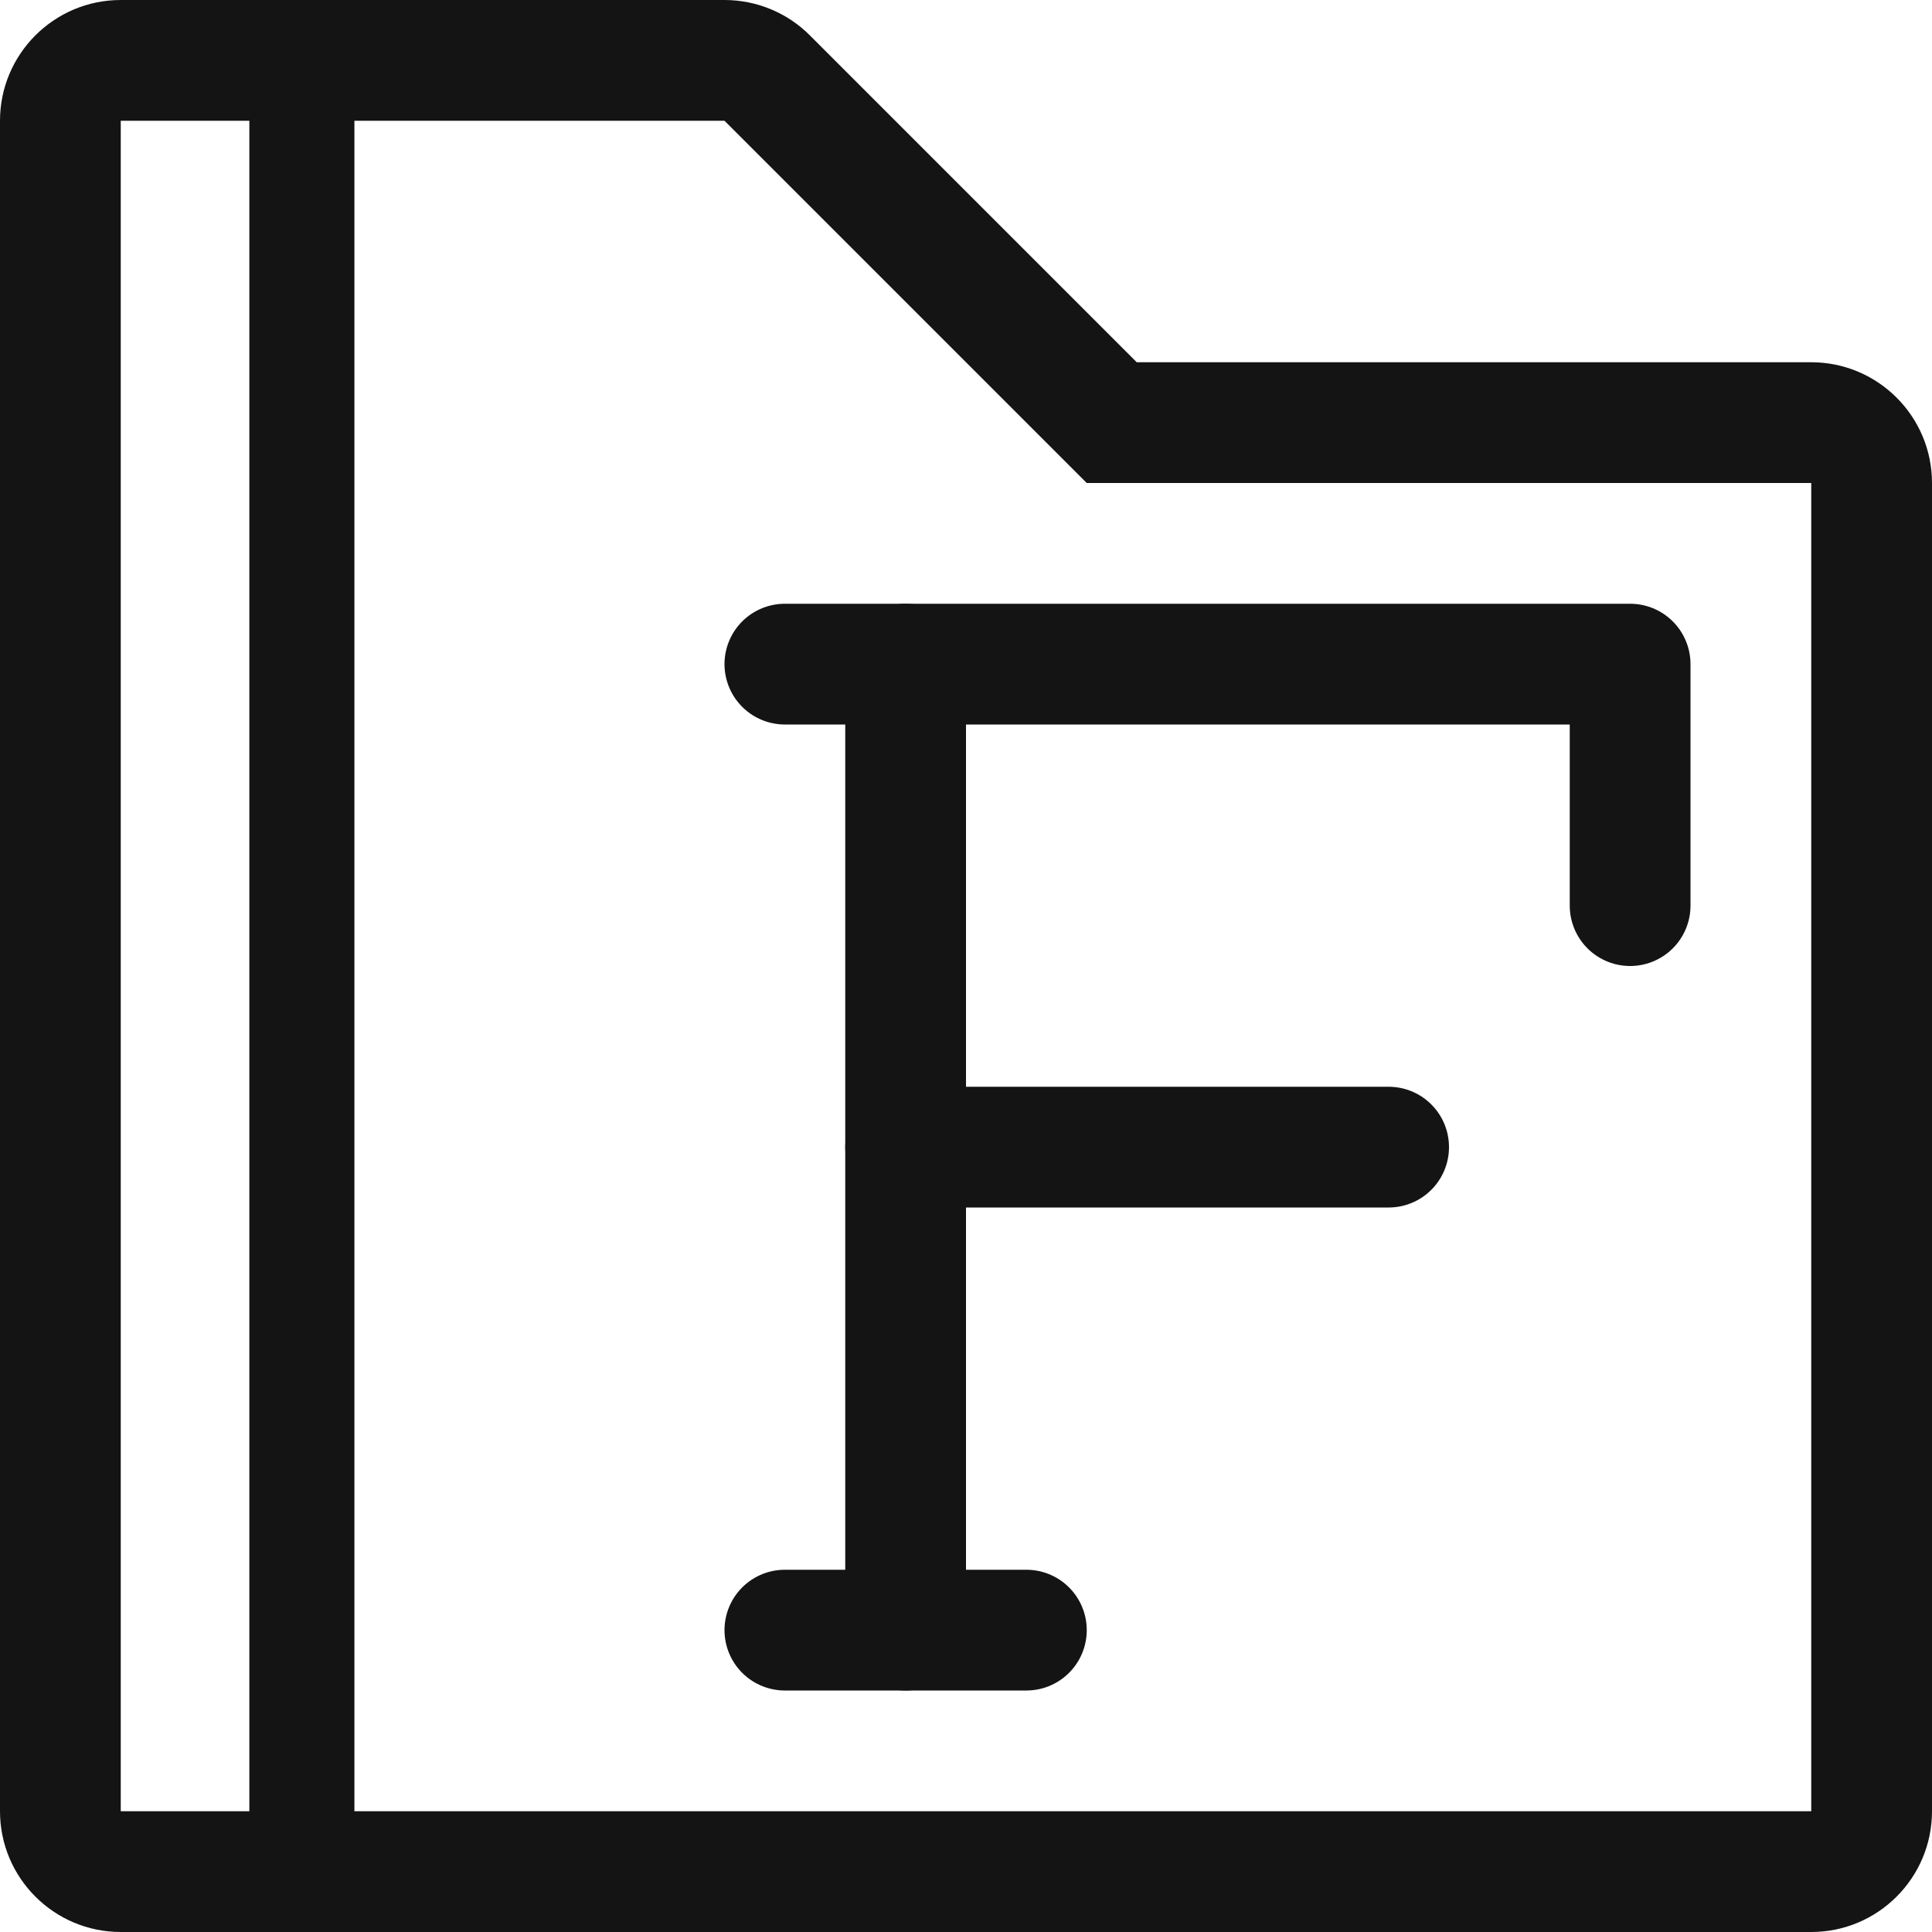
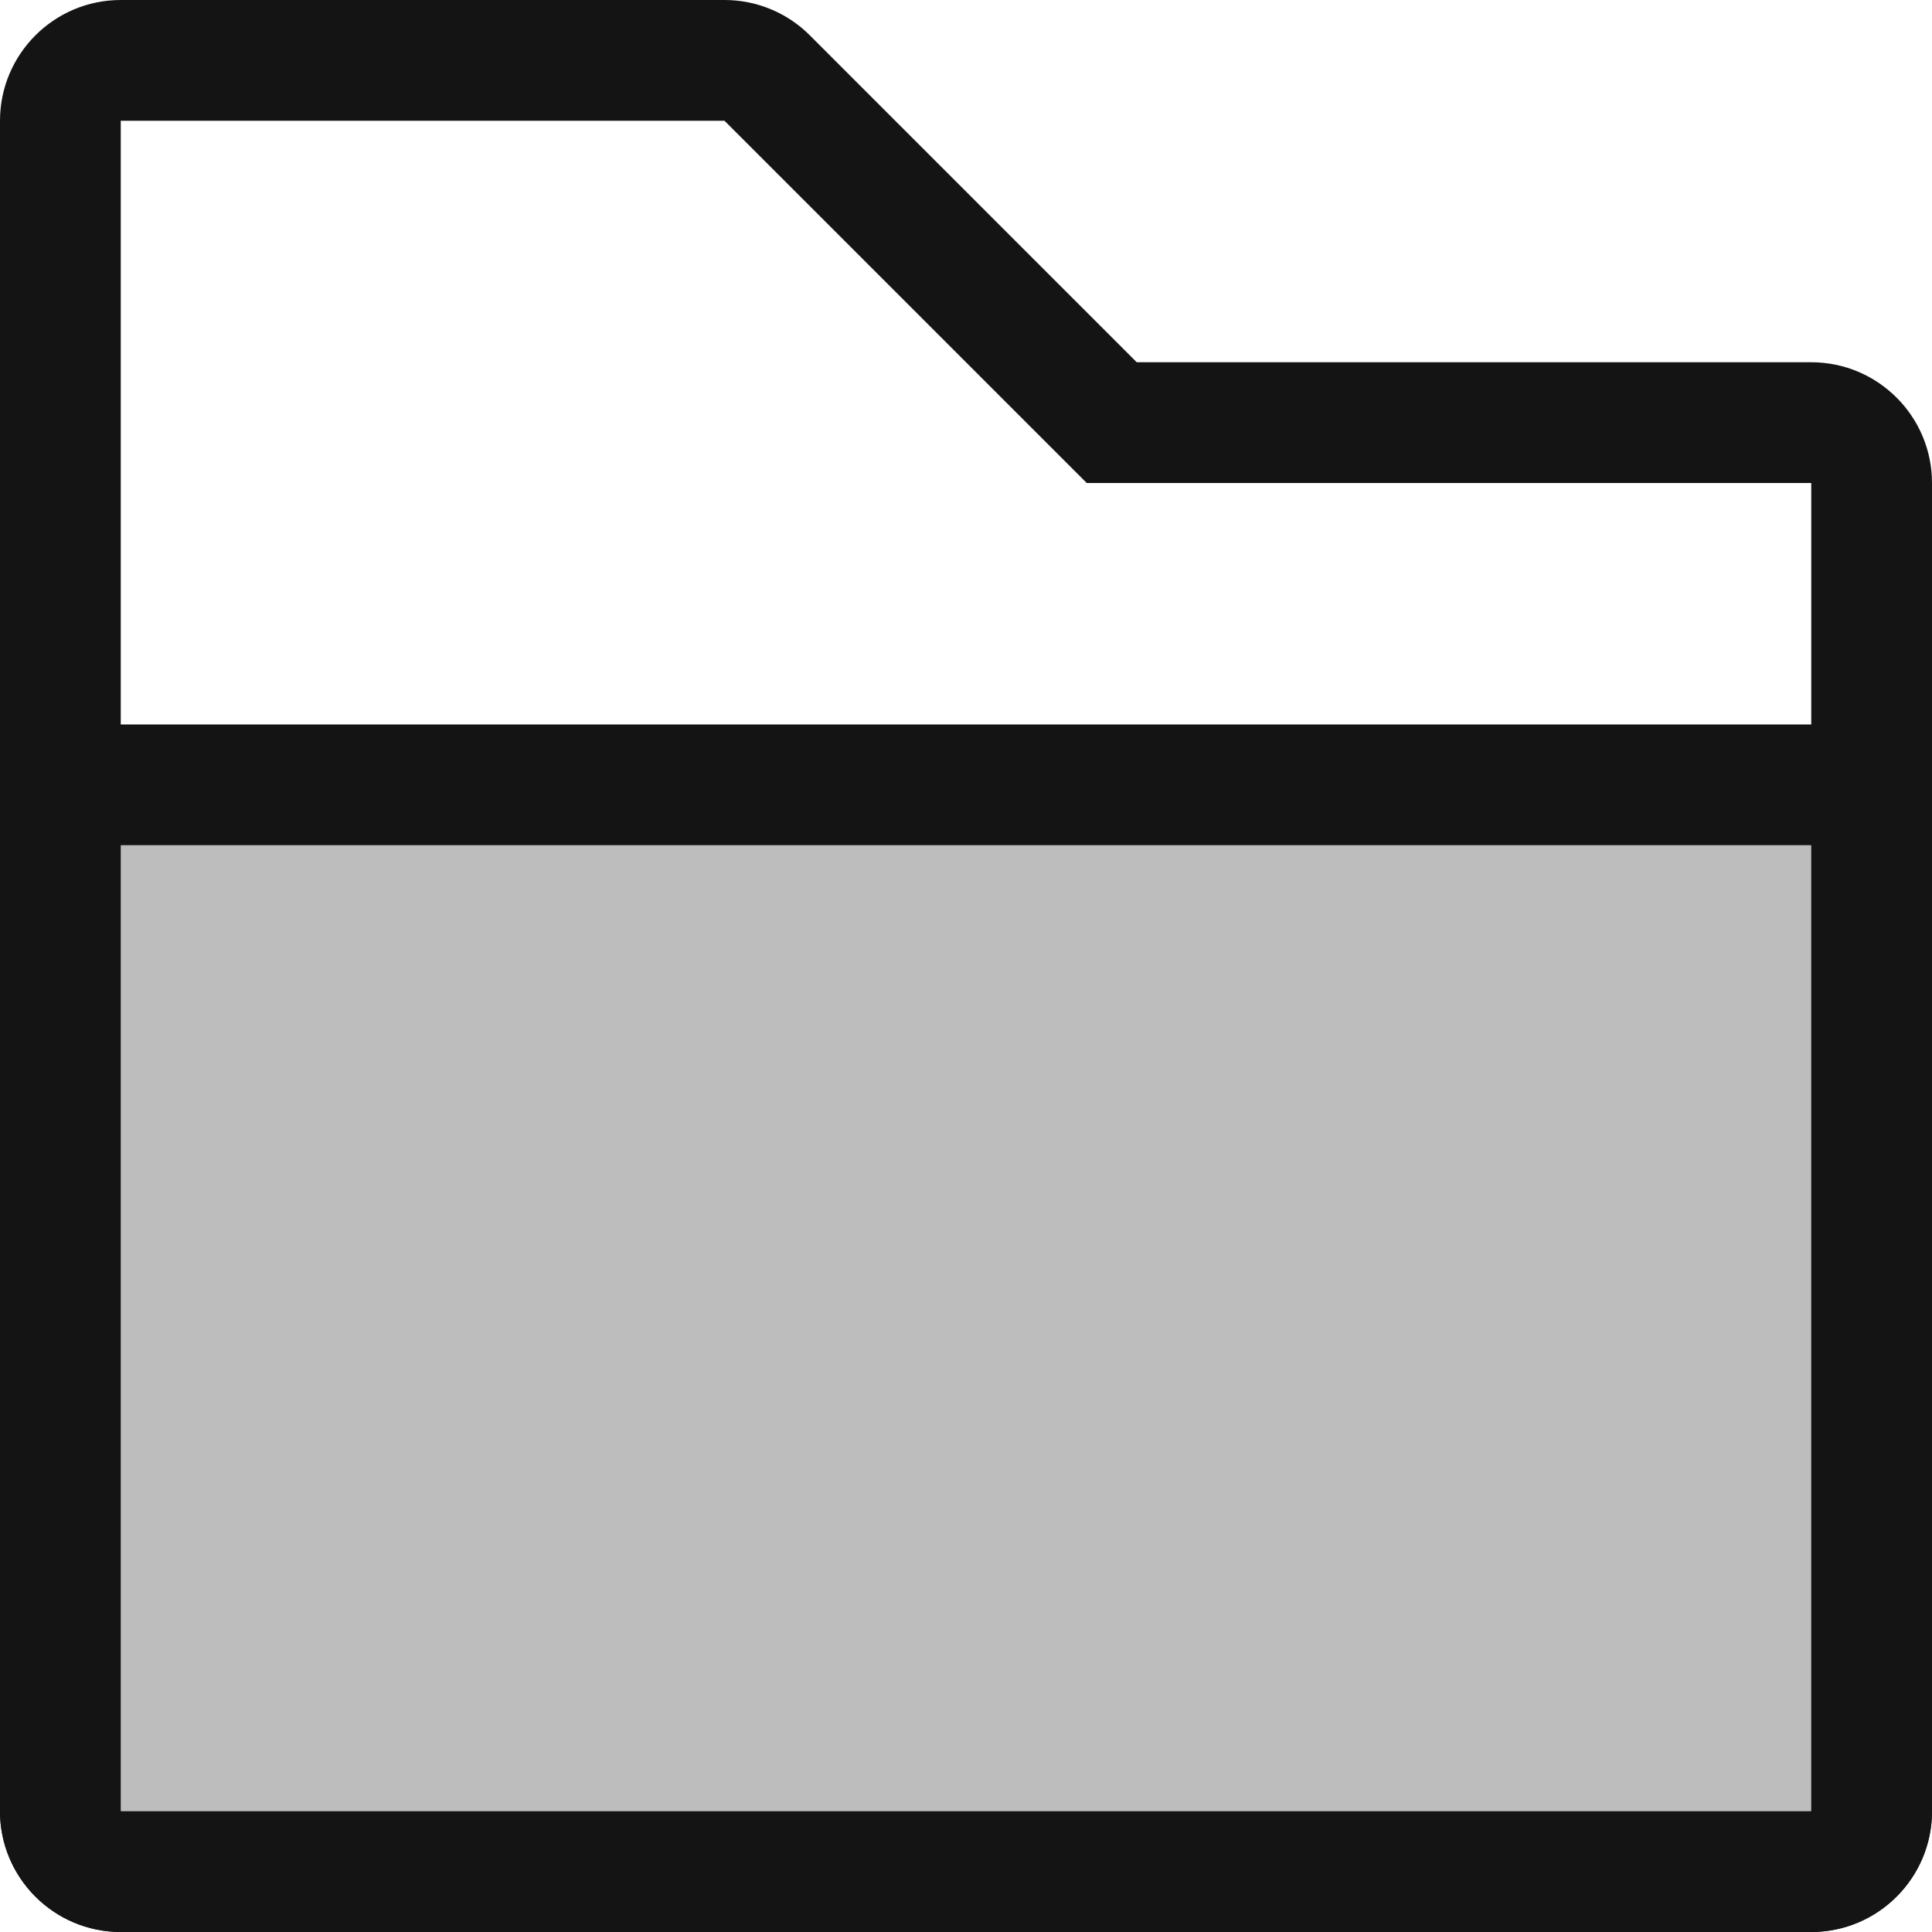
- <svg xmlns="http://www.w3.org/2000/svg" width="100%" height="100%" viewBox="0 0 16 16" version="1.1" xml:space="preserve" style="fill-rule:evenodd;clip-rule:evenodd;stroke-linecap:round;stroke-linejoin:round;stroke-miterlimit:1.5;">
+ <svg xmlns="http://www.w3.org/2000/svg" width="100%" height="100%" viewBox="0 0 16 16" version="1.1" xml:space="preserve" style="fill-rule:evenodd;clip-rule:evenodd;stroke-linejoin:round;stroke-miterlimit:2;">
  <g transform="matrix(1,0,0,1,-18,-108)">
    <g id="openfont" transform="matrix(0.666667,0,0,0.666667,18,108)">
      <rect x="0" y="0" width="24" height="24" style="fill:none;" />
-       <g transform="matrix(1.5,0,0,1.5,6.75,-161.25)">
-         <path d="M2,113L9,113L9,115" style="fill:none;stroke:rgb(20,20,20);stroke-width:1px;" />
-       </g>
-       <g transform="matrix(1.5,0,0,1.5,6.75,-161.25)">
-         <path d="M3,113L3,121" style="fill:none;stroke:rgb(20,20,20);stroke-width:1px;" />
-       </g>
-       <g transform="matrix(1.5,0,0,1.5,6.75,-161.25)">
-         <path d="M2,121L4,121" style="fill:none;stroke:rgb(20,20,20);stroke-width:1px;" />
-       </g>
-       <g transform="matrix(1.5,0,0,1.5,6.75,-161.25)">
-         <path d="M3,117L7,117" style="fill:none;stroke:rgb(20,20,20);stroke-width:1px;" />
-       </g>
-       <g transform="matrix(1.5,0,0,1.5,-27,-162)">
-         <path d="M27.414,111L33,111C33.552,111 34,111.448 34,112L34,123C34,123.552 33.552,124 33,124L19,124C18.448,124 18,123.552 18,123L18,109C18,108.448 18.448,108 19,108L24,108C24.265,108 24.52,108.105 24.707,108.293L27.414,111ZM33,123L33,112L27,112L24,109L19,109L19,123L33,123Z" style="fill:rgb(20,20,20);" />
-       </g>
-       <g transform="matrix(1.5,0,0,1.90909,-0.75,-212.318)">
-         <path d="M3,112L3,123" style="fill:none;stroke:rgb(20,20,20);stroke-width:0.87px;" />
+       <clipPath id="_clip1">
+         <rect x="0" y="0" width="24" height="24" />
+       </clipPath>
+       <g clip-path="url(#_clip1)">
+         <g transform="matrix(1.5,0,0,1.5,-27,-162)">
+           <path d="M27.414,111L33,111C33.552,111 34,111.448 34,112L34,123C34,123.552 33.552,124 33,124L19,124C18.448,124 18,123.552 18,123L18,109C18,108.448 18.448,108 19,108L24,108C24.265,108 24.52,108.105 24.707,108.293L27.414,111ZM33,123L33,112L27,112L24,109L19,109L19,123L33,123Z" style="fill:rgb(20,20,20);" />
+         </g>
+         <g transform="matrix(1.5,0,0,1.33333,-27,-141.5)">
+           <rect x="19" y="114" width="14" height="9" style="fill:rgb(189,189,189);" />
+           <path d="M34,114C34,113.379 33.552,112.875 33,112.875L19,112.875C18.448,112.875 18,113.379 18,114L18,123C18,123.621 18.448,124.125 19,124.125L33,124.125C33.552,124.125 34,123.621 34,123L34,114ZM33,114L19,114L19,123L33,123L33,114Z" style="fill:rgb(20,20,20);" />
+         </g>
      </g>
    </g>
  </g>
</svg>
